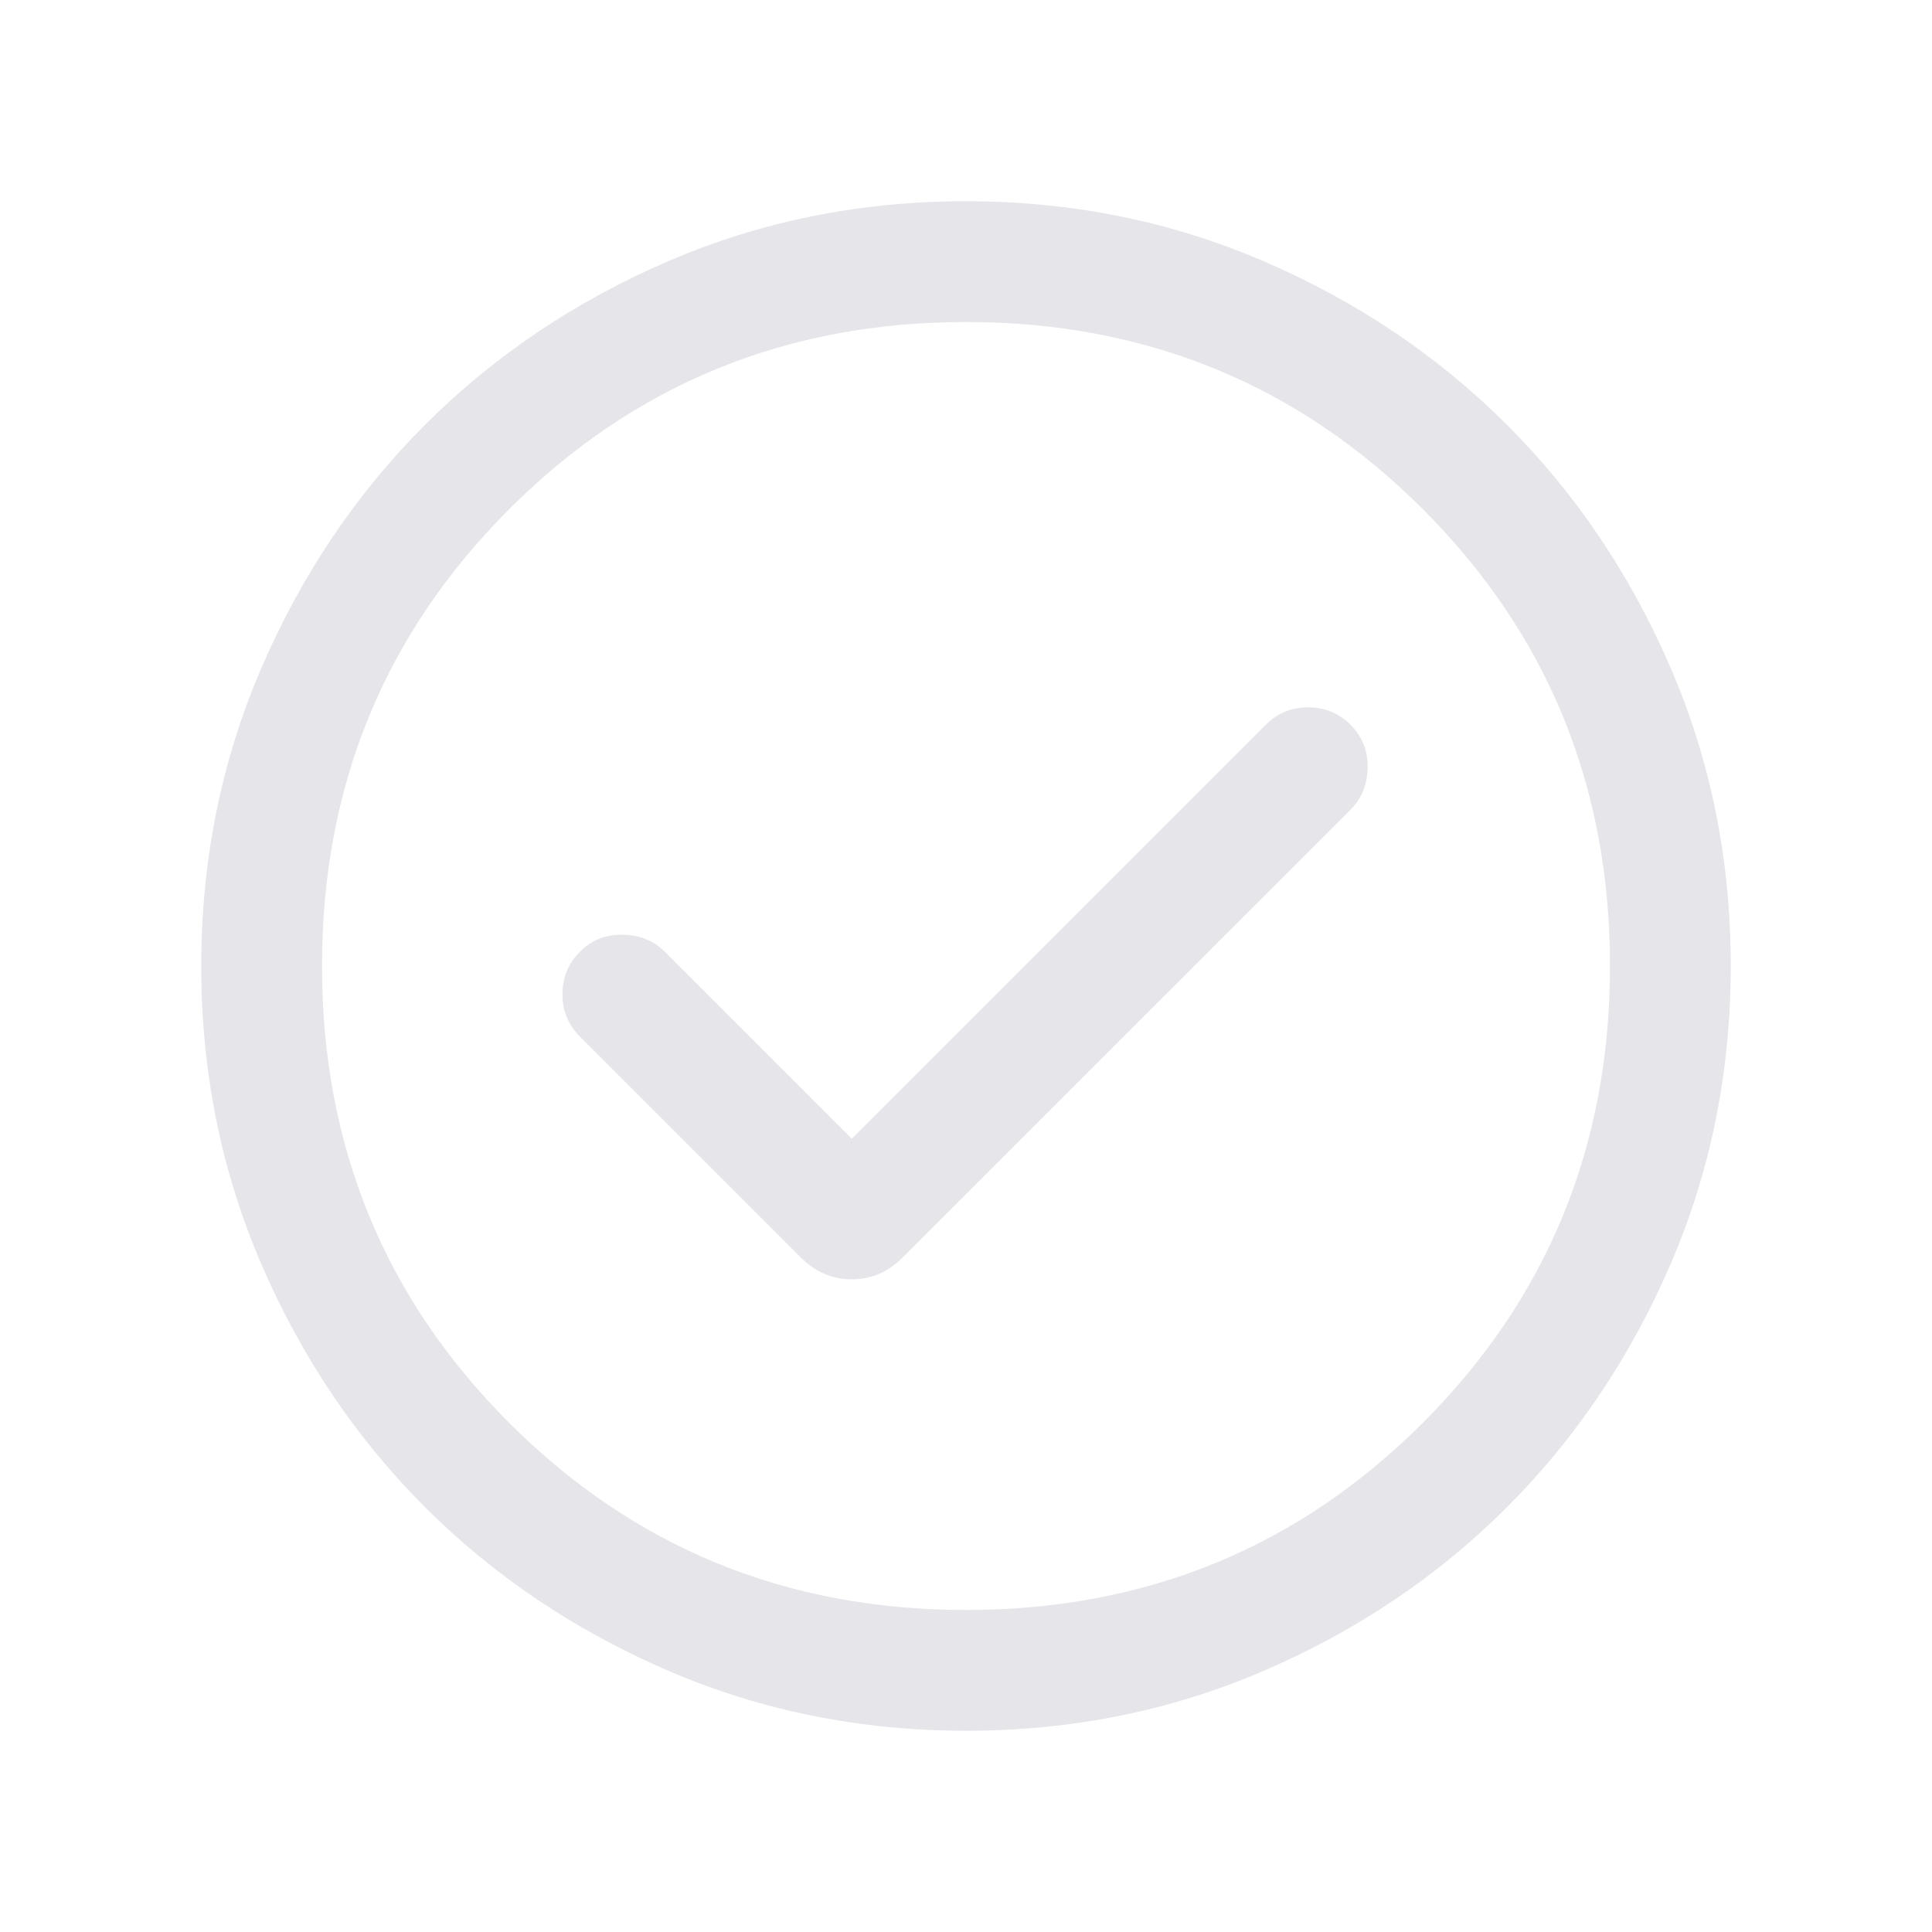
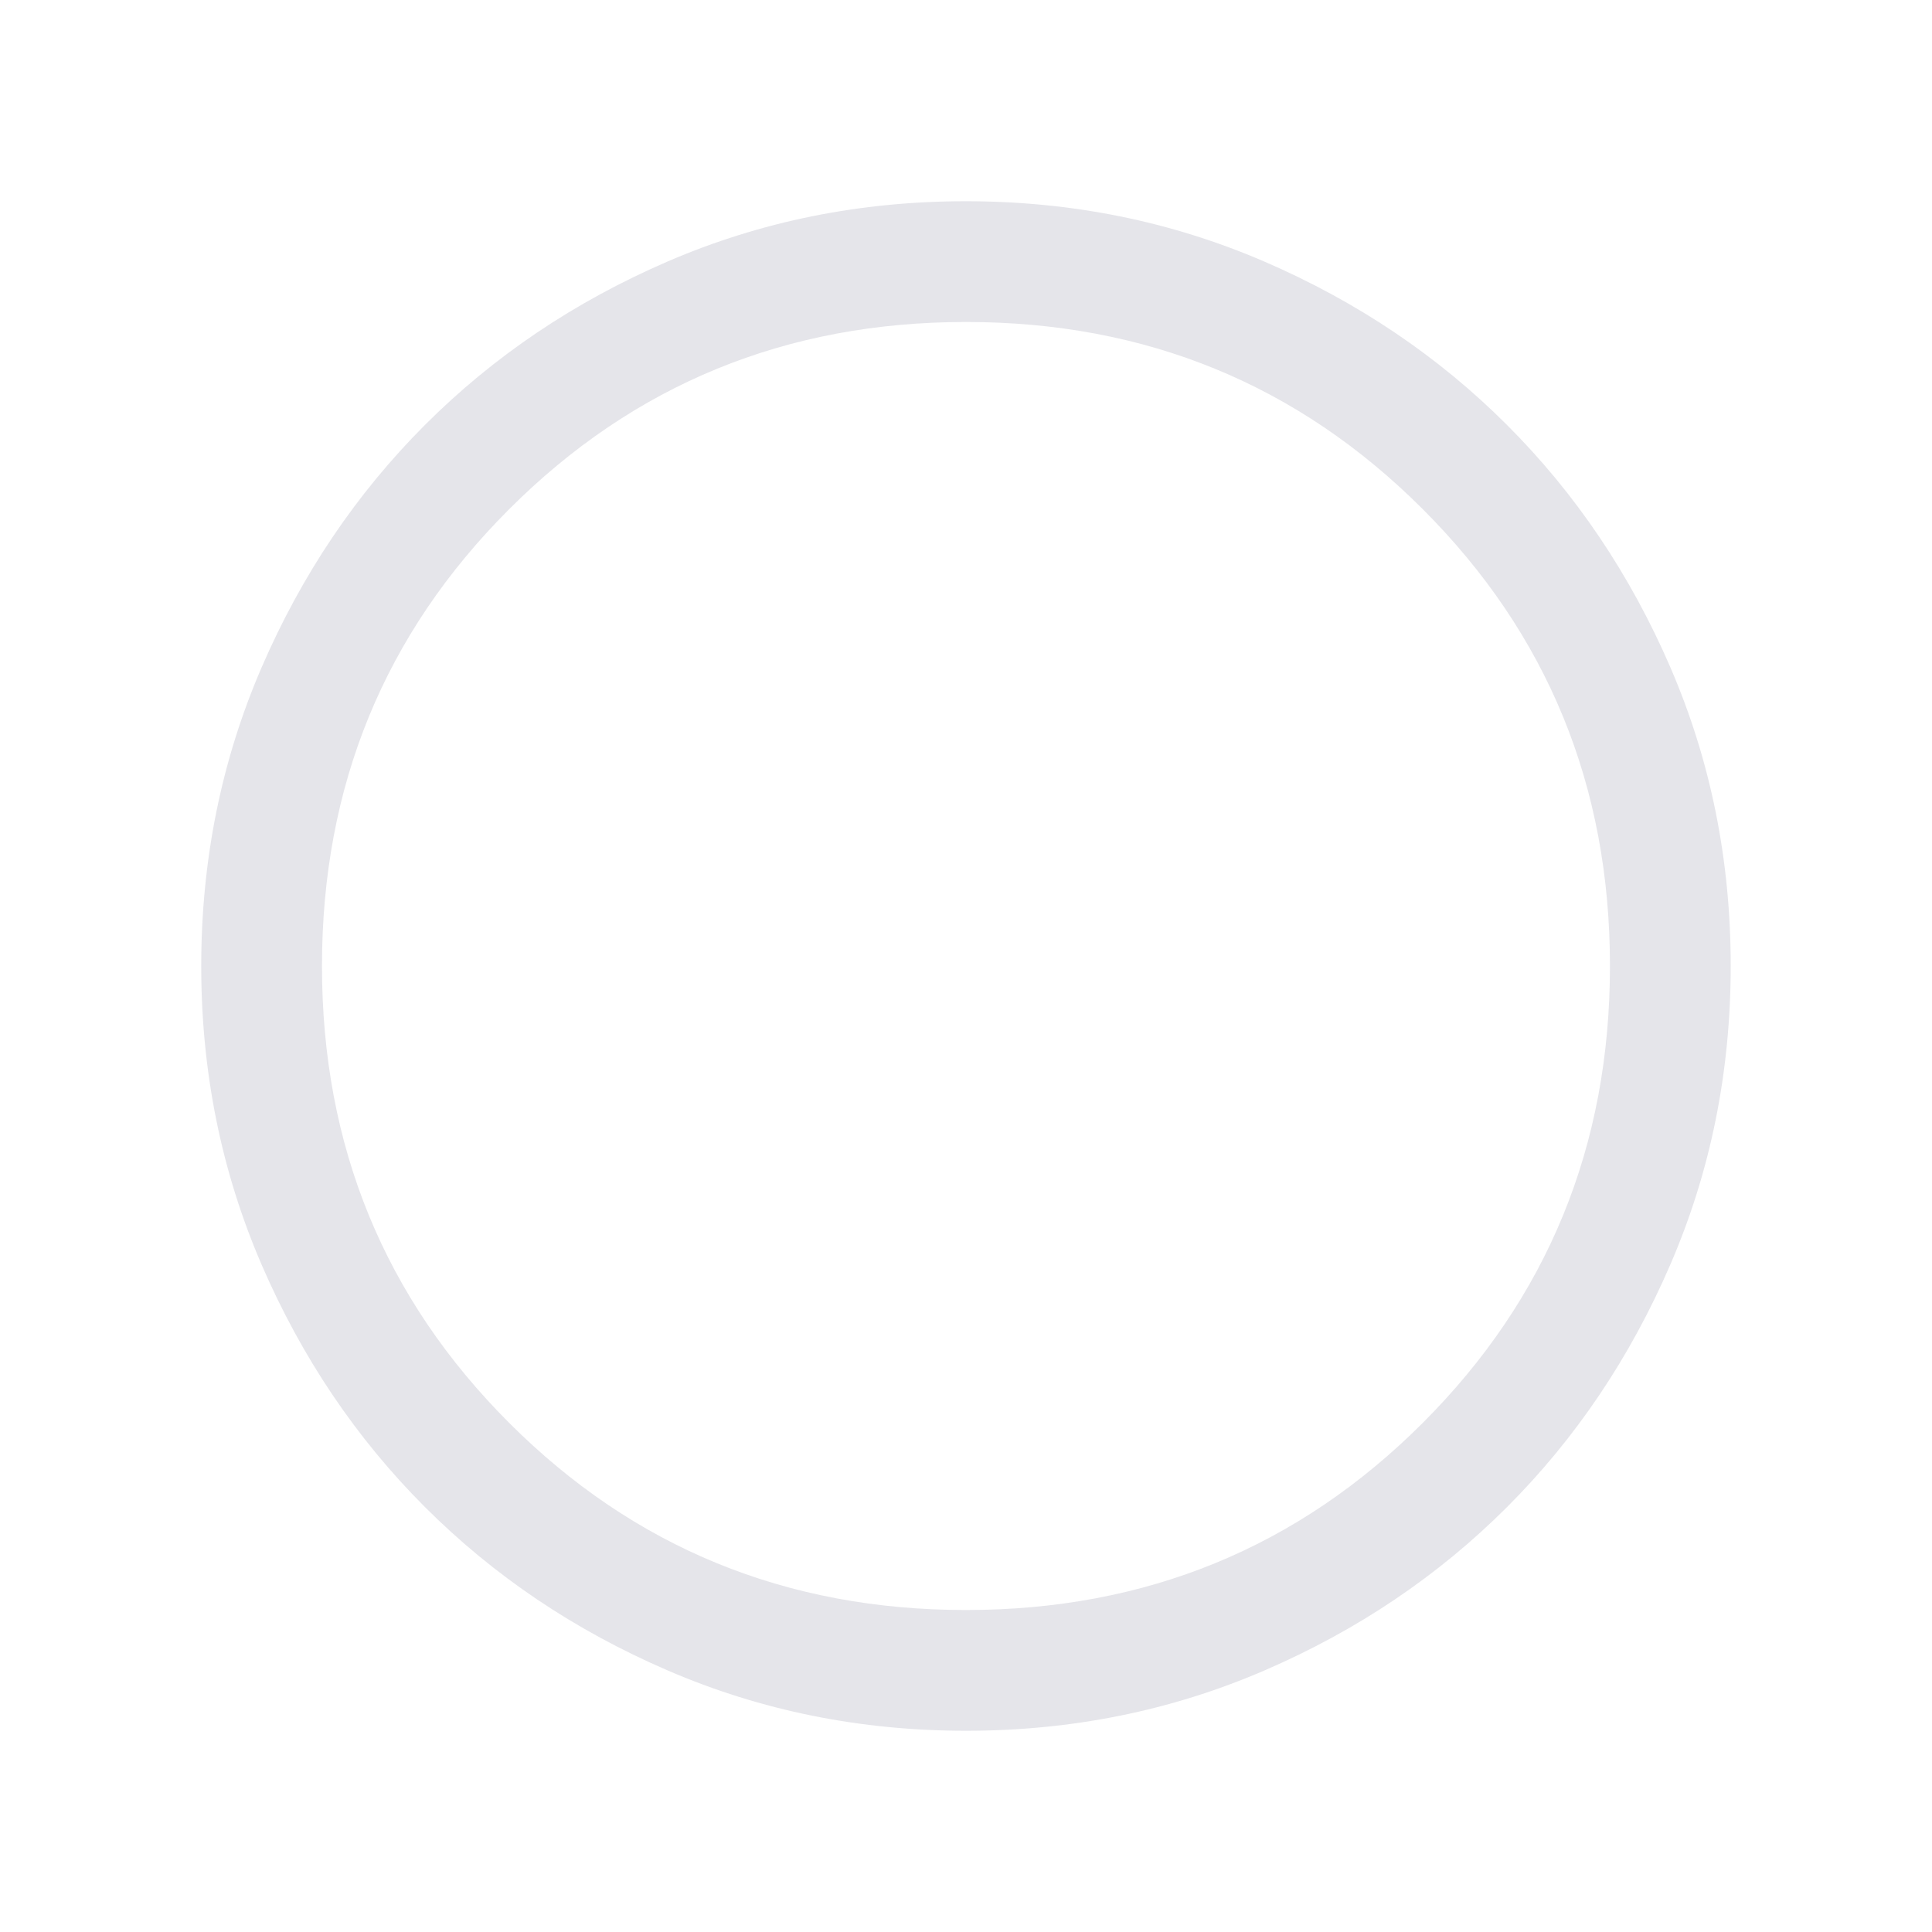
- <svg xmlns="http://www.w3.org/2000/svg" width="24" height="24" viewBox="0 0 24 24" fill="none">
-   <mask id="mask0_565_11793" style="mask-type:alpha" maskUnits="userSpaceOnUse" x="0" y="0" width="24" height="24">
-     <rect width="24" height="24" fill="#D9D9D9" />
+ <svg xmlns="http://www.w3.org/2000/svg" width="32" height="32" viewBox="0 0 32 32" fill="none">
+   <mask id="mask0_1607_2518" style="mask-type:alpha" maskUnits="userSpaceOnUse" x="0" y="0" width="32" height="32">
+     <rect width="32" height="32" fill="#B5B5B5" />
  </mask>
-   <g mask="url(#mask0_565_11793)">
-     <path d="M10.581 14.146L8.258 11.823C8.119 11.685 7.945 11.614 7.736 11.611C7.526 11.607 7.349 11.678 7.204 11.823C7.059 11.968 6.987 12.144 6.987 12.35C6.987 12.556 7.059 12.732 7.204 12.877L9.948 15.621C10.129 15.802 10.34 15.892 10.581 15.892C10.822 15.892 11.033 15.802 11.213 15.621L16.777 10.058C16.915 9.919 16.986 9.745 16.989 9.536C16.993 9.326 16.922 9.149 16.777 9.004C16.632 8.859 16.456 8.787 16.25 8.787C16.044 8.787 15.868 8.859 15.723 9.004L10.581 14.146ZM12.002 21.5C10.688 21.5 9.453 21.251 8.296 20.752C7.14 20.253 6.135 19.577 5.279 18.722C4.424 17.867 3.747 16.862 3.248 15.706C2.749 14.55 2.5 13.316 2.5 12.002C2.5 10.688 2.749 9.453 3.248 8.296C3.747 7.14 4.423 6.135 5.278 5.279C6.133 4.424 7.138 3.747 8.294 3.248C9.45 2.749 10.684 2.5 11.998 2.5C13.312 2.5 14.547 2.749 15.704 3.248C16.86 3.747 17.865 4.423 18.721 5.278C19.576 6.133 20.253 7.138 20.752 8.294C21.251 9.45 21.5 10.684 21.5 11.998C21.5 13.312 21.251 14.547 20.752 15.704C20.253 16.86 19.577 17.865 18.722 18.721C17.867 19.576 16.862 20.253 15.706 20.752C14.55 21.251 13.316 21.5 12.002 21.5ZM12 20C14.233 20 16.125 19.225 17.675 17.675C19.225 16.125 20 14.233 20 12C20 9.767 19.225 7.875 17.675 6.325C16.125 4.775 14.233 4 12 4C9.767 4 7.875 4.775 6.325 6.325C4.775 7.875 4 9.767 4 12C4 14.233 4.775 16.125 6.325 17.675C7.875 19.225 9.767 20 12 20Z" fill="#E5E5EA" />
+   <g mask="url(#mask0_1607_2518)">
+     <path d="M16.002 28.667C14.25 28.667 12.603 28.334 11.062 27.669C9.52 27.005 8.179 26.102 7.039 24.962C5.899 23.823 4.996 22.482 4.331 20.942C3.666 19.401 3.333 17.754 3.333 16.003C3.333 14.251 3.665 12.604 4.33 11.062C4.995 9.521 5.898 8.18 7.037 7.04C8.177 5.899 9.517 4.997 11.058 4.331C12.599 3.666 14.246 3.333 15.997 3.333C17.749 3.333 19.396 3.666 20.938 4.331C22.479 4.996 23.82 5.898 24.96 7.038C26.101 8.178 27.003 9.518 27.669 11.059C28.334 12.6 28.666 14.246 28.666 15.998C28.666 17.75 28.334 19.397 27.669 20.938C27.004 22.48 26.102 23.821 24.962 24.961C23.822 26.101 22.482 27.004 20.941 27.669C19.4 28.334 17.754 28.667 16.002 28.667ZM16 26.667C18.977 26.667 21.5 25.634 23.566 23.567C25.633 21.5 26.666 18.978 26.666 16C26.666 13.022 25.633 10.5 23.566 8.434C21.5 6.367 18.977 5.333 16 5.333C13.022 5.333 10.5 6.367 8.433 8.434C6.366 10.5 5.333 13.022 5.333 16C5.333 18.978 6.366 21.5 8.433 23.567C10.5 25.634 13.022 26.667 16 26.667Z" fill="#E5E5EA" />
  </g>
</svg>
